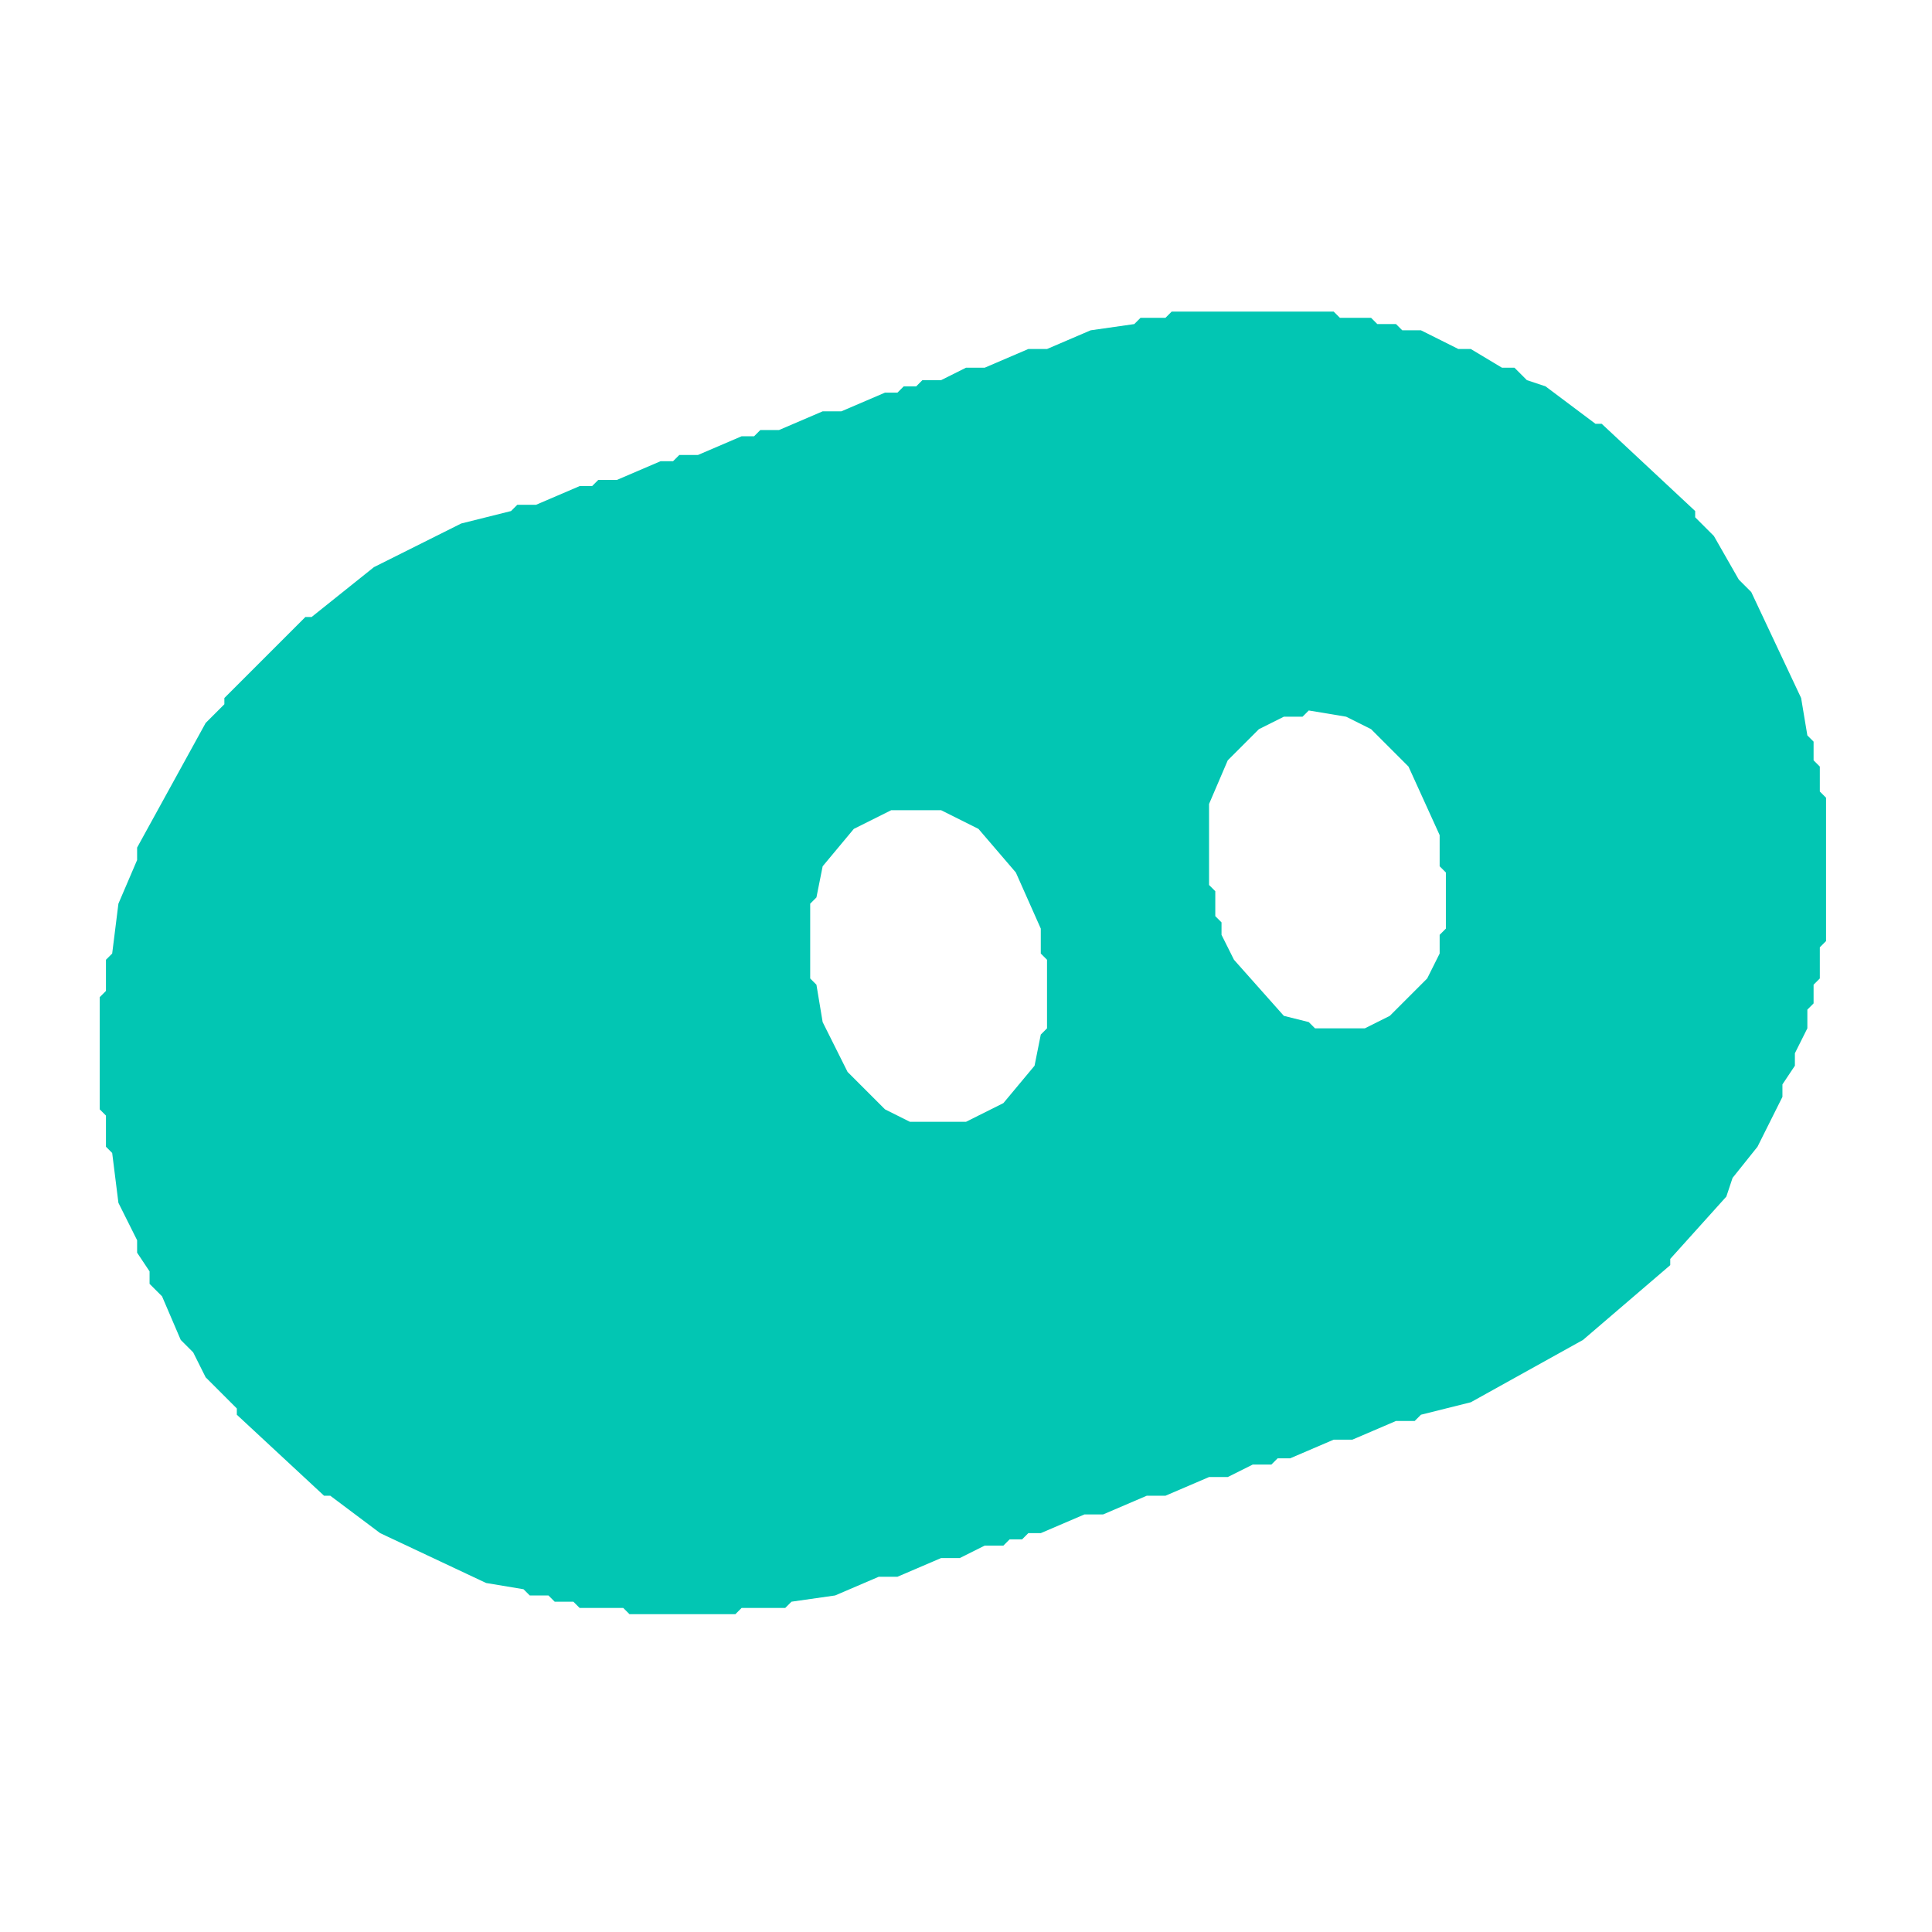
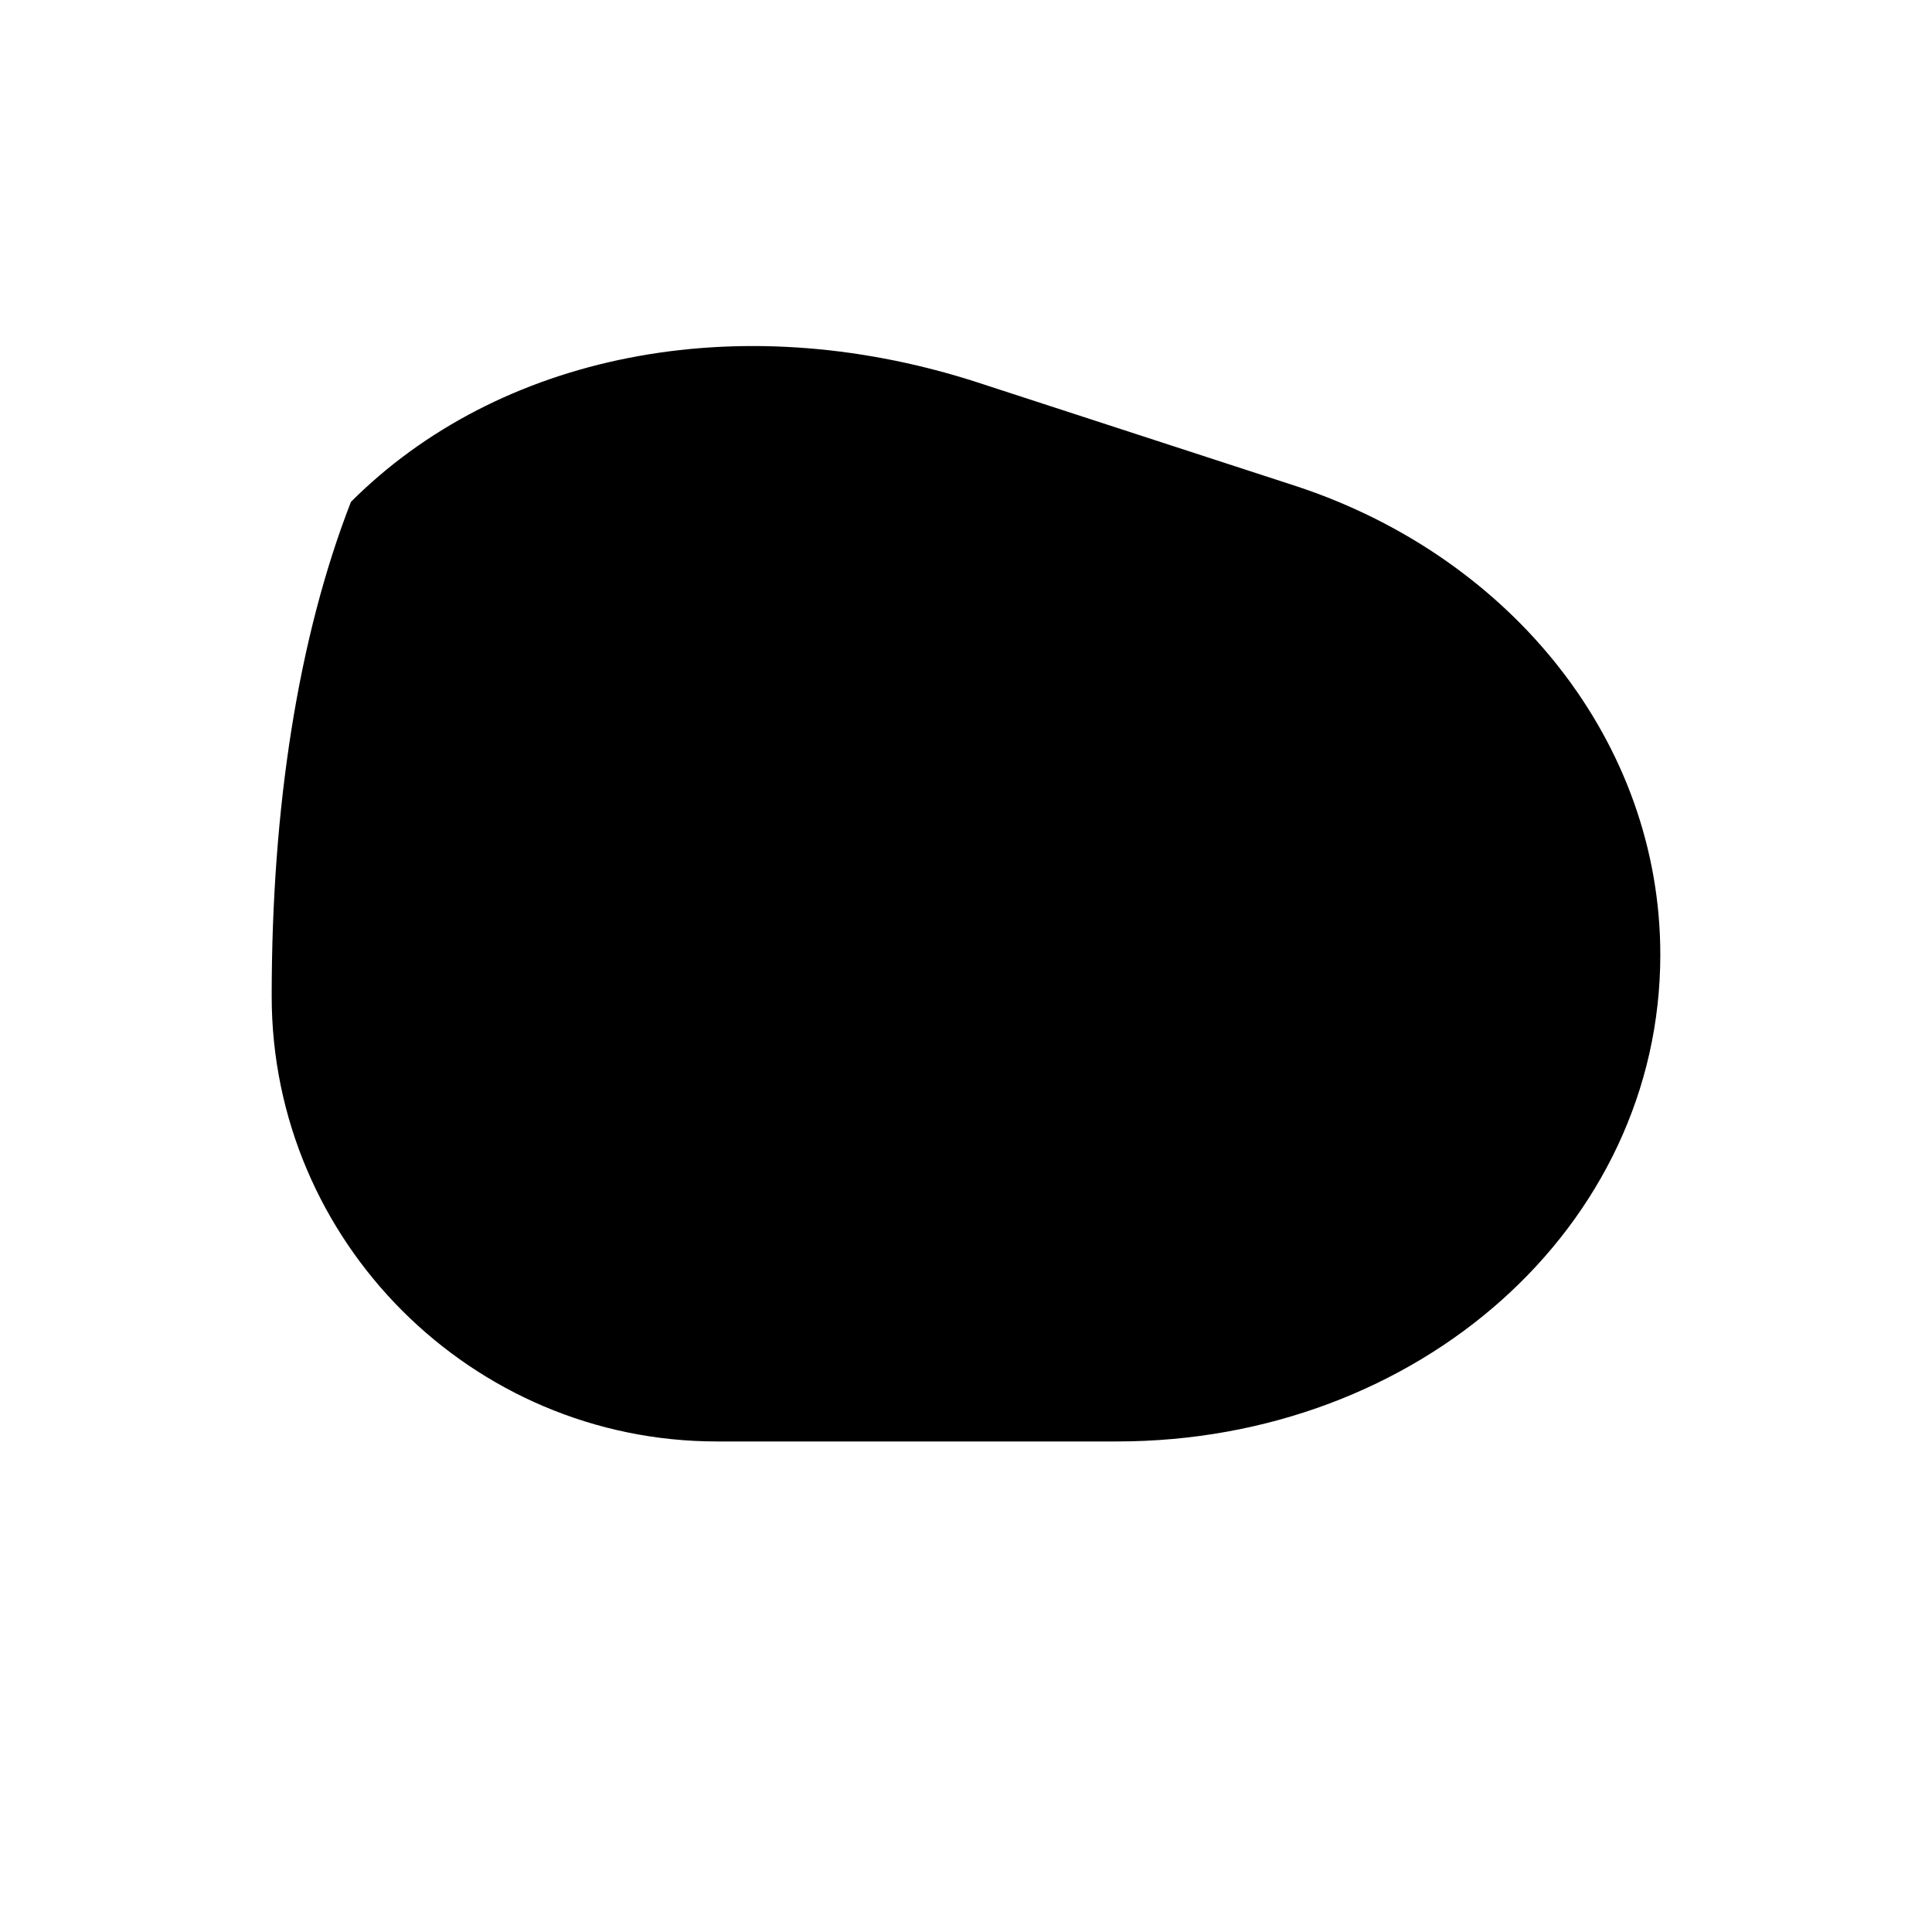
- <svg xmlns="http://www.w3.org/2000/svg" viewBox="0 0 310 242" width="512" height="512">
-   <path fill="#02c6b3" fill-rule="evenodd" d="M281,61 L279,59 L275,52 L272,49 L272,48 L257,34 L256,34 L248,28 L245,27 L243,25 L241,25 L236,22 L234,22 L228,19 L225,19 L224,18 L221,18 L220,17 L215,17 L214,16 L188,16 L187,17 L183,17 L182,18 L175,19 L168,22 L165,22 L158,25 L155,25 L151,27 L148,27 L147,28 L145,28 L144,29 L142,29 L135,32 L132,32 L125,35 L122,35 L121,36 L119,36 L112,39 L109,39 L108,40 L106,40 L99,43 L96,43 L95,44 L93,44 L86,47 L83,47 L82,48 L74,50 L60,57 L50,65 L49,65 L36,78 L36,79 L33,82 L22,102 L22,104 L19,111 L18,119 L17,120 L17,125 L16,126 L16,144 L17,145 L17,150 L18,151 L19,159 L22,165 L22,167 L24,170 L24,172 L26,174 L29,181 L31,183 L33,187 L38,192 L38,193 L52,206 L53,206 L61,212 L78,220 L84,221 L85,222 L88,222 L89,223 L92,223 L93,224 L100,224 L101,225 L118,225 L119,224 L126,224 L127,223 L134,222 L141,219 L144,219 L151,216 L154,216 L158,214 L161,214 L162,213 L164,213 L165,212 L167,212 L174,209 L177,209 L184,206 L187,206 L194,203 L197,203 L201,201 L204,201 L205,200 L207,200 L214,197 L217,197 L224,194 L227,194 L228,193 L236,191 L254,181 L268,169 L268,168 L277,158 L278,155 L282,150 L286,142 L286,140 L288,137 L288,135 L290,131 L290,128 L291,127 L291,124 L292,123 L292,118 L293,117 L293,94 L292,93 L292,89 L291,88 L291,85 L290,84 L289,78 Z M143,96 L151,96 L157,99 L163,106 L167,115 L167,119 L168,120 L168,131 L167,132 L166,137 L161,143 L155,146 L146,146 L142,144 L136,138 L132,130 L131,124 L130,123 L130,111 L131,110 L132,105 L137,99 Z M210,80 L216,81 L220,83 L226,89 L231,100 L231,105 L232,106 L232,115 L231,116 L231,119 L229,123 L223,129 L219,131 L211,131 L210,130 L206,129 L198,120 L196,116 L196,114 L195,113 L195,109 L194,108 L194,95 L197,88 L202,83 L206,81 L209,81 Z" />
+ <svg xmlns="http://www.w3.org/2000/svg" viewBox="0 0 512 512">
+   <path fill="#000" d="M93 133c39-39 102-52 165-32l86 28c57 19 96 68 96 124 0 72-64 129-144 129H190c-65 0-118-53-118-118 0-50 7-95 21-131Z" />
</svg>
